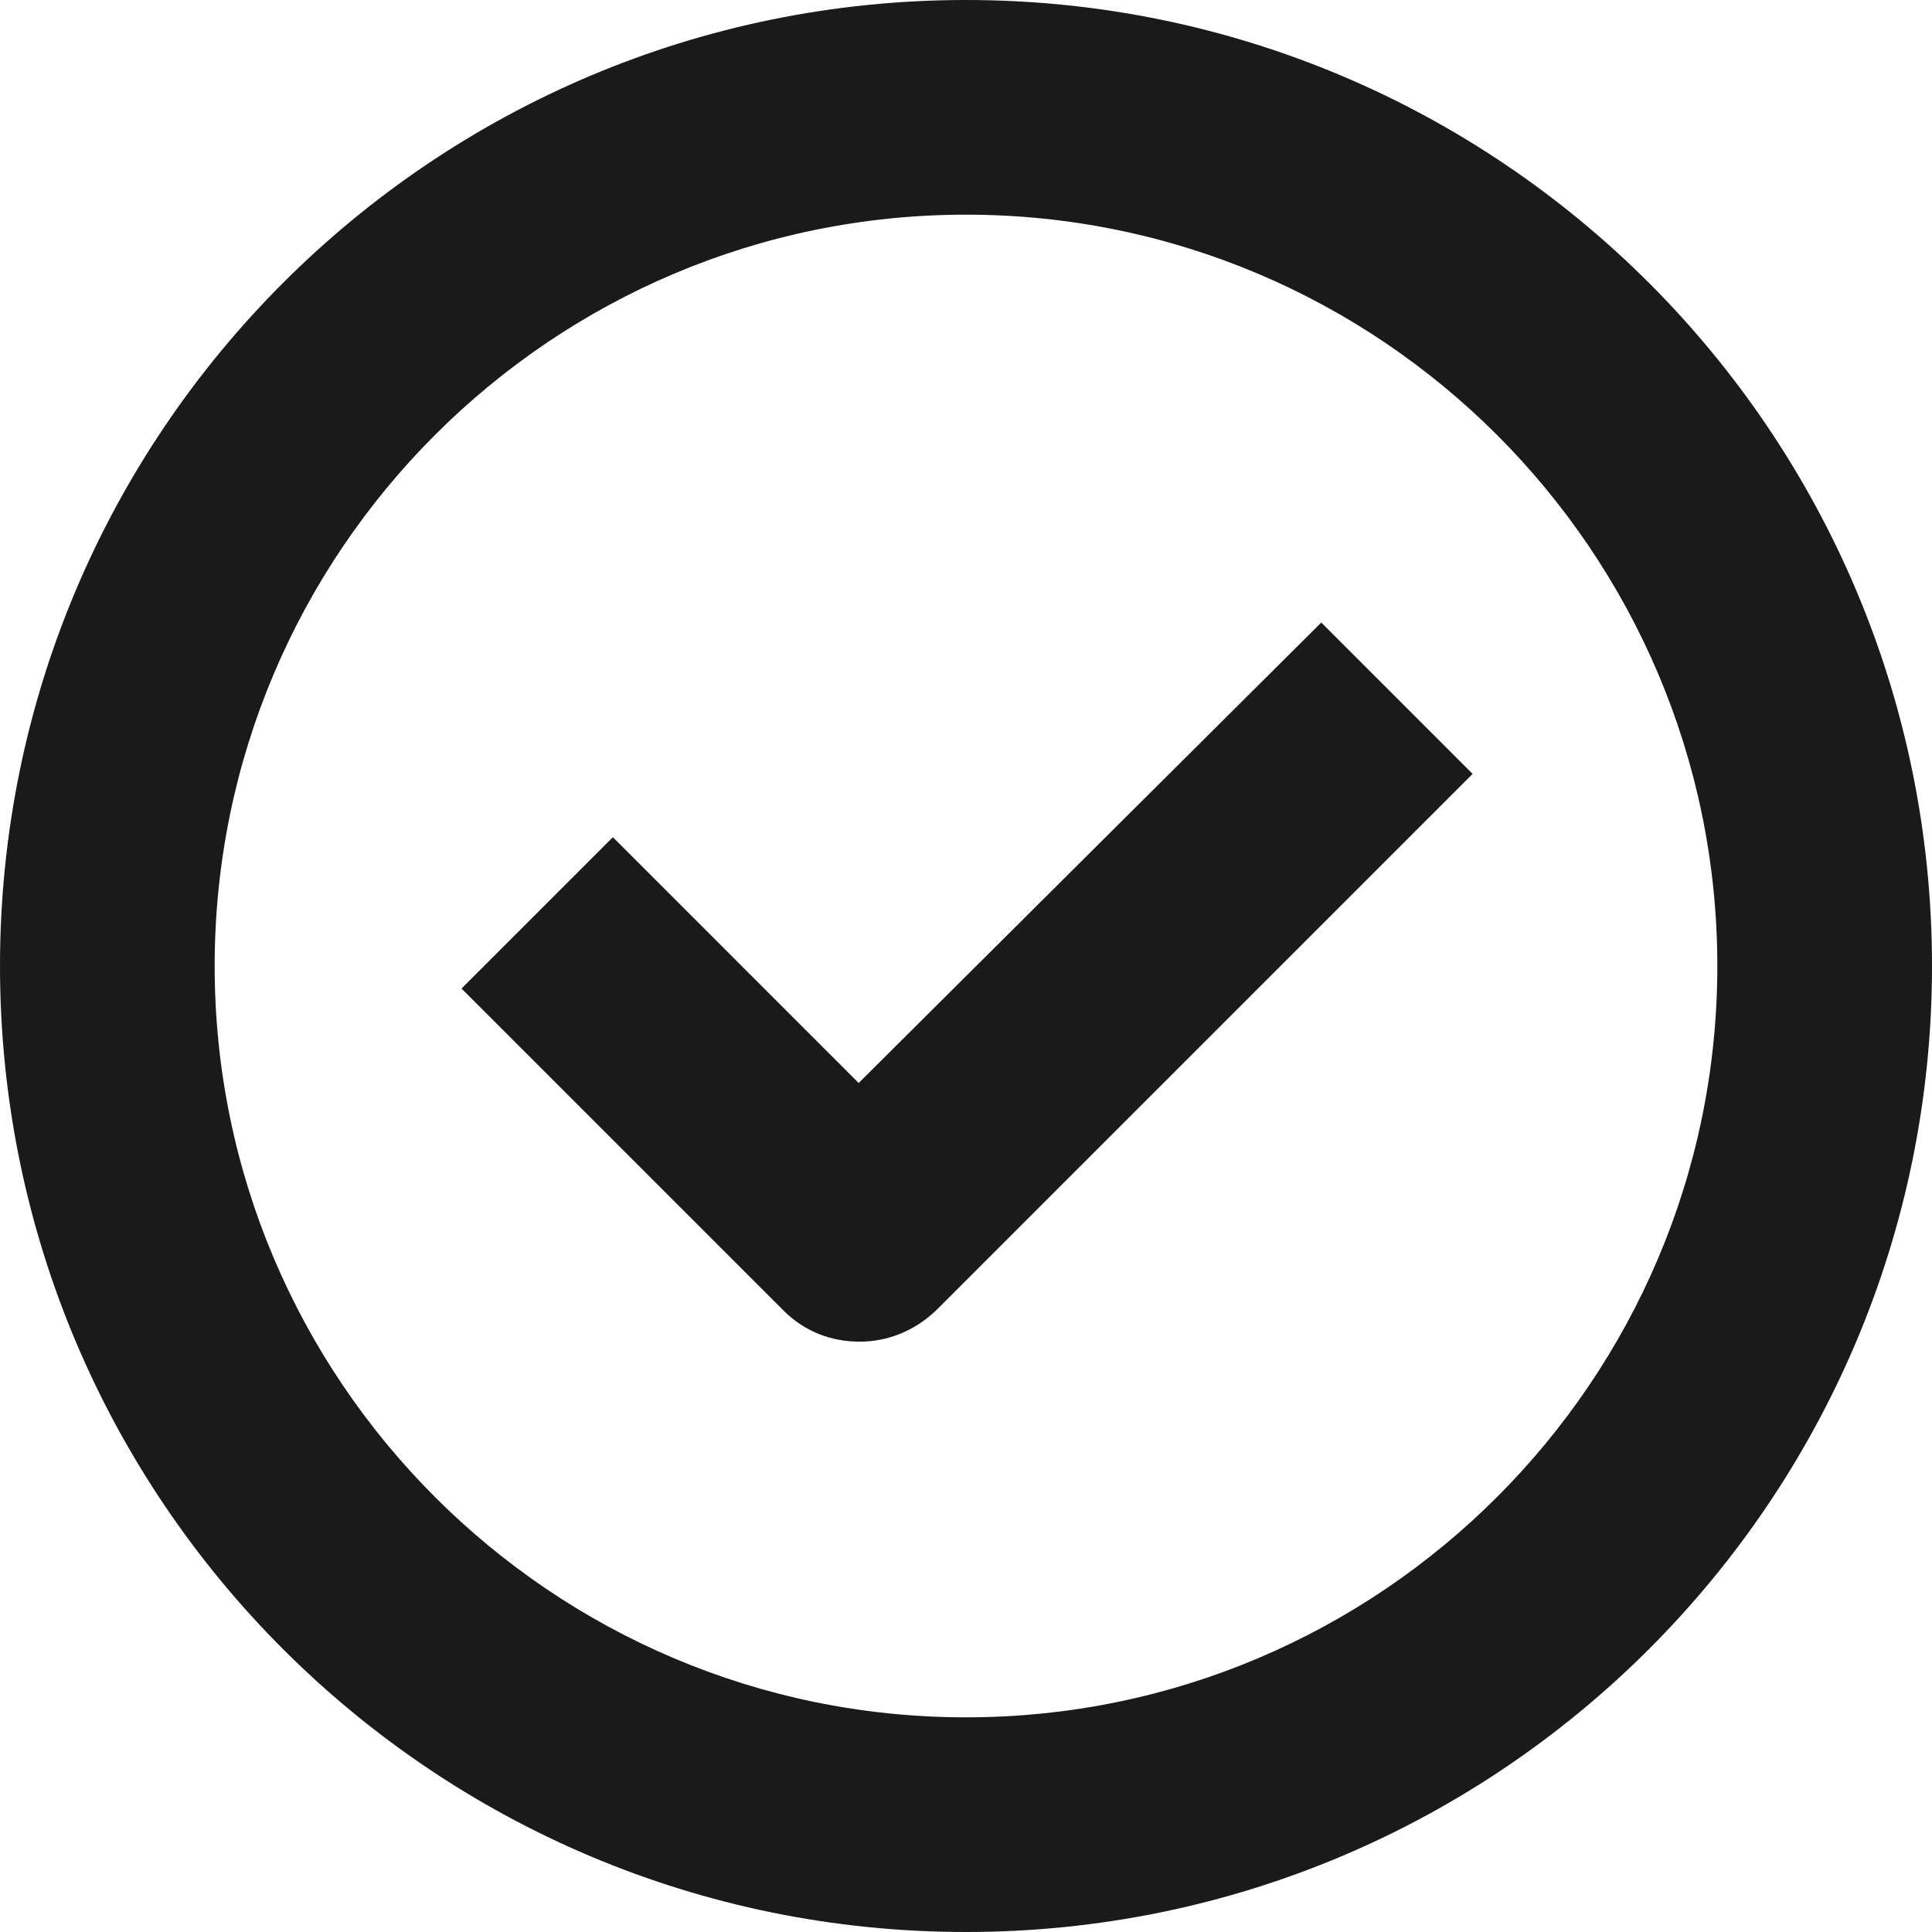
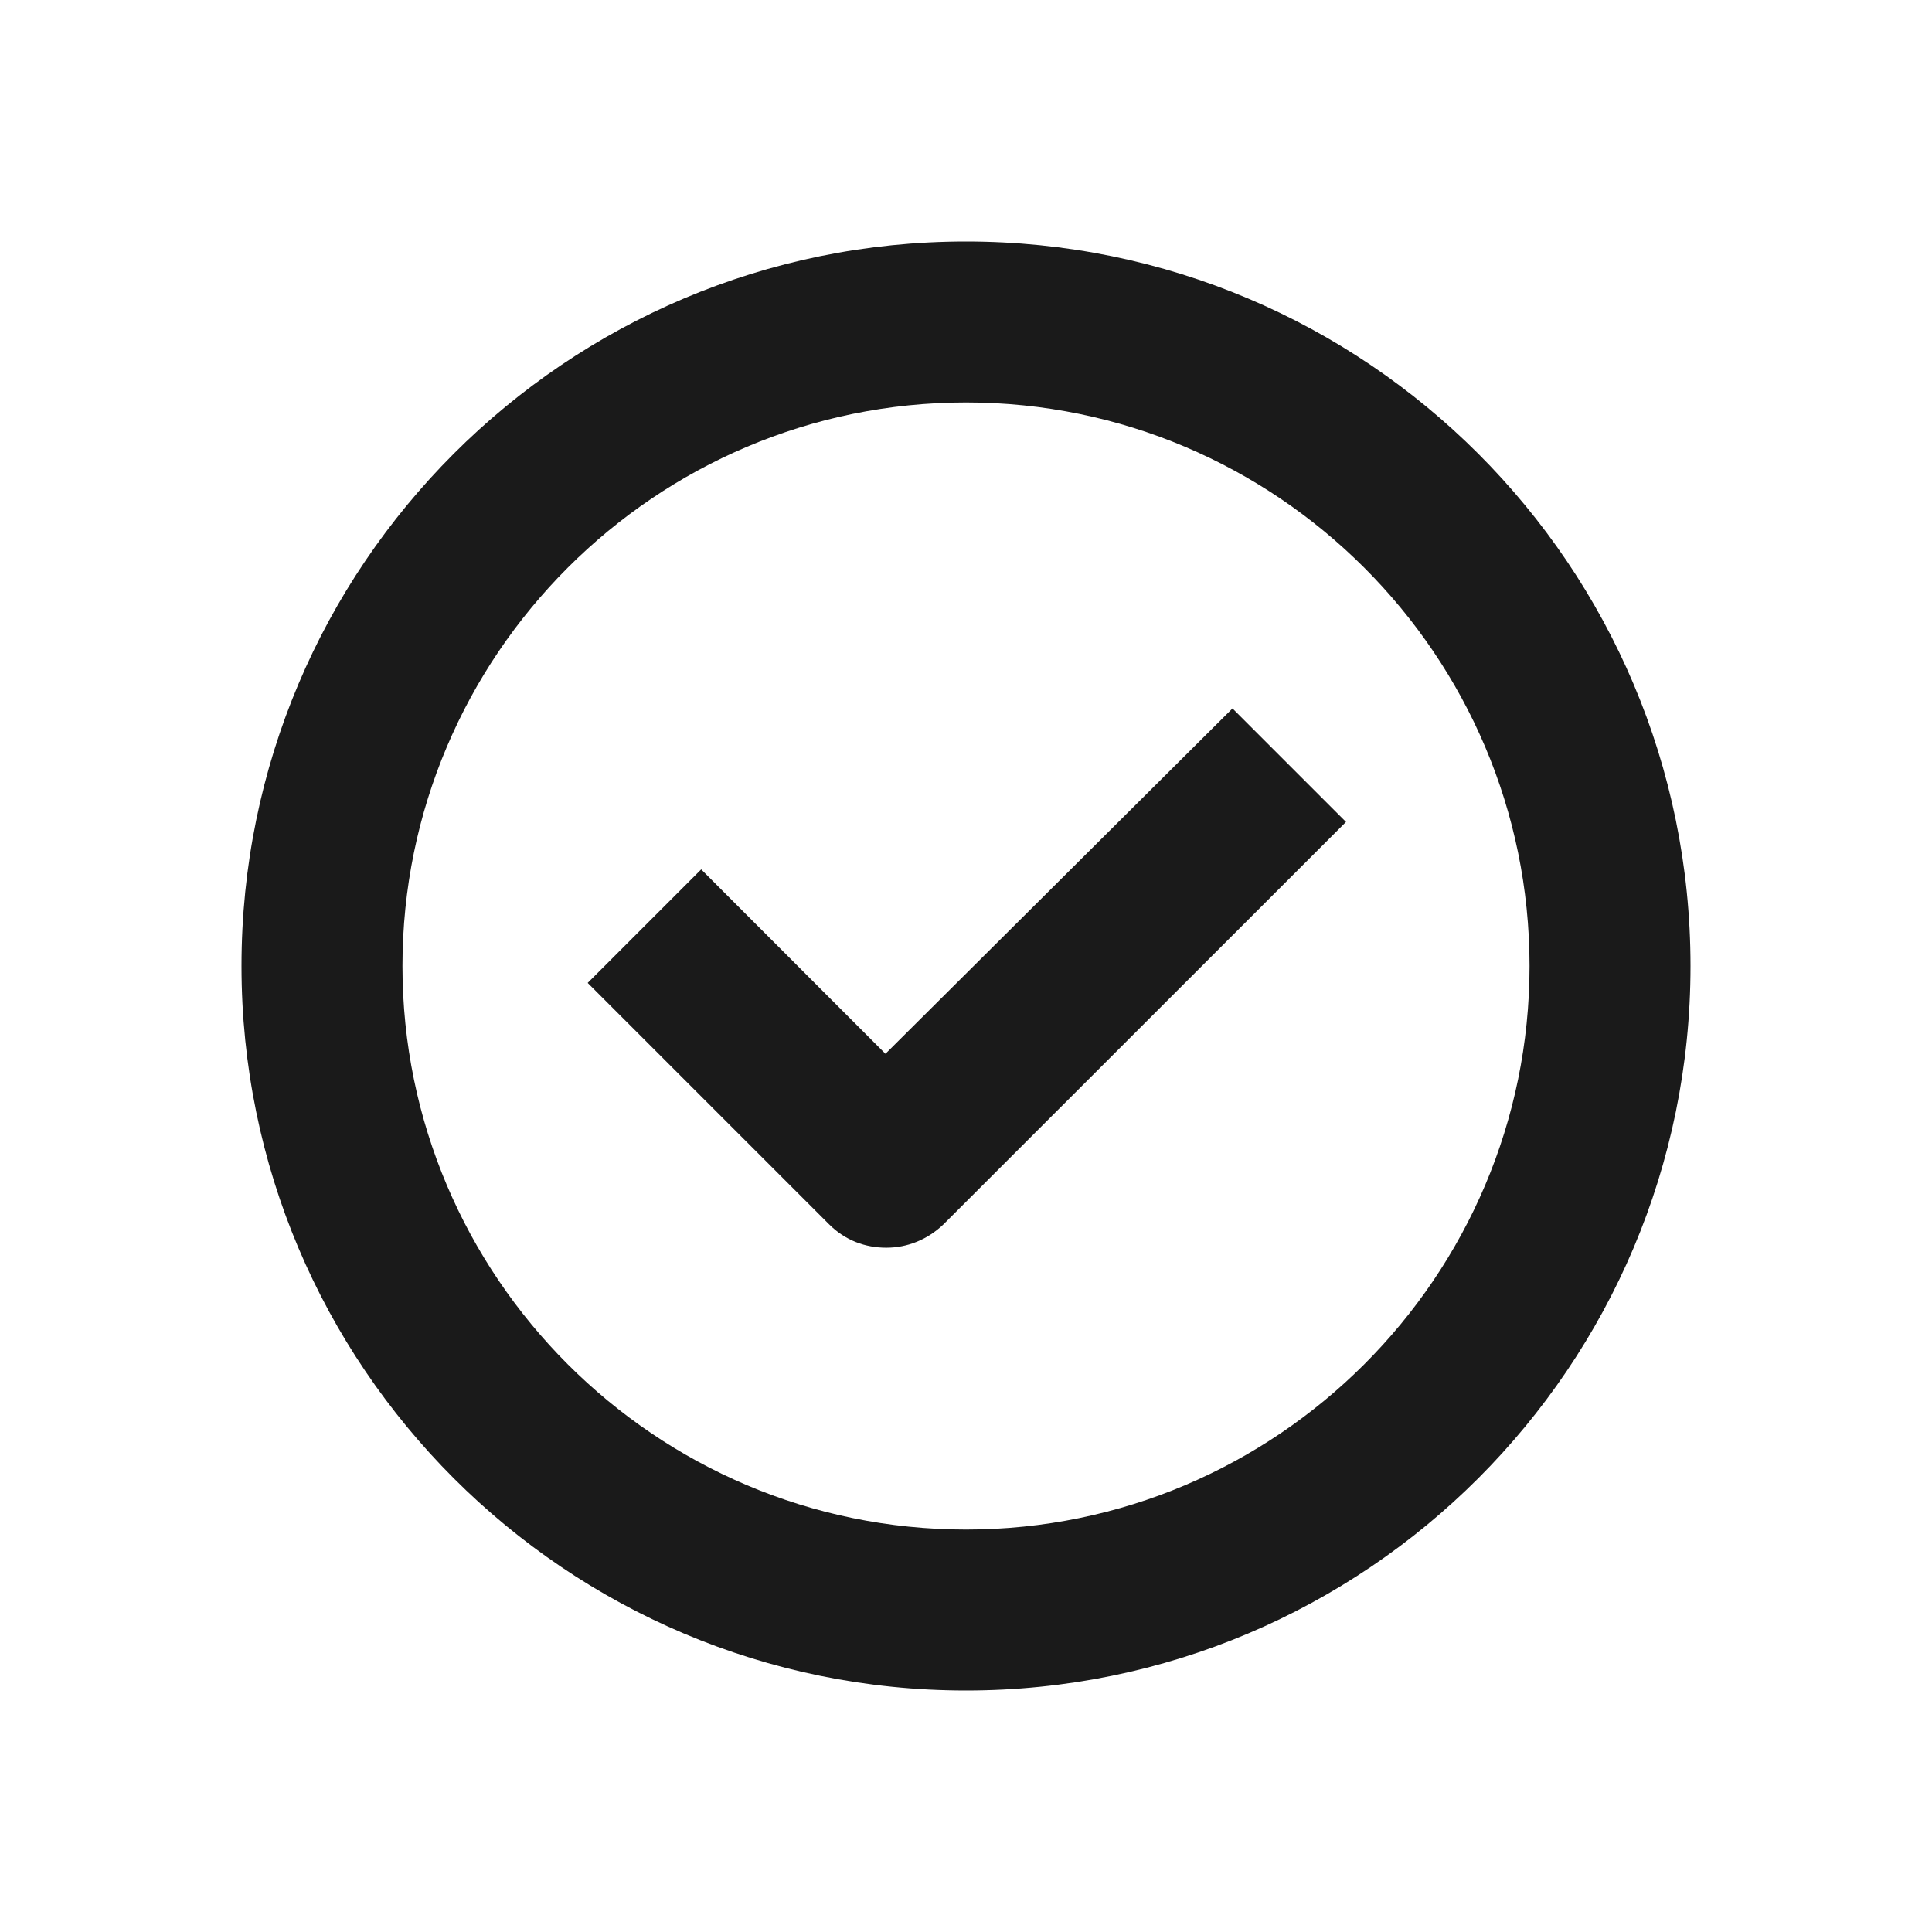
- <svg xmlns="http://www.w3.org/2000/svg" preserveAspectRatio="none" width="100%" height="100%" overflow="visible" style="display: block;" viewBox="0 0 18 18" fill="none">
-   <path id="Vector" fill-rule="evenodd" clip-rule="evenodd" d="M0 9C0 4.03 4.03 0 9 0C13.97 0 18 4.03 18 9C18 13.97 13.97 18 9 18C4.03 18 0 13.97 0 9ZM2 9C2 12.86 5.14 16 9 16C12.86 16 16 12.86 16 9C16 5.14 12.86 2 9 2C5.14 2 2 5.14 2 9ZM5.71 7.8L8 10.09L12.31 5.8L13.72 7.21L8.72 12.21C8.52 12.4 8.27 12.5 8.01 12.5C7.75 12.5 7.5 12.41 7.3 12.21L4.3 9.21L5.71 7.8Z" fill="#1A1A1A" />
+ <svg xmlns="http://www.w3.org/2000/svg" width="16" height="16" viewBox="0 0 16 16" fill="none">
+   <path fill-rule="evenodd" clip-rule="evenodd" d="M2 8C2 4.687 4.687 2 8 2C11.313 2 14 4.687 14 8C14 11.313 11.313 14 8 14C4.687 14 2 11.313 2 8ZM3.333 8C3.333 10.573 5.427 12.667 8 12.667C10.573 12.667 12.667 10.573 12.667 8C12.667 5.427 10.573 3.333 8 3.333C5.427 3.333 3.333 5.427 3.333 8ZM5.807 7.2L7.333 8.727L10.207 5.867L11.147 6.807L7.813 10.14C7.68 10.267 7.513 10.333 7.34 10.333C7.167 10.333 7 10.273 6.867 10.14L4.867 8.14L5.807 7.2Z" fill="#1A1A1A" />
</svg>
